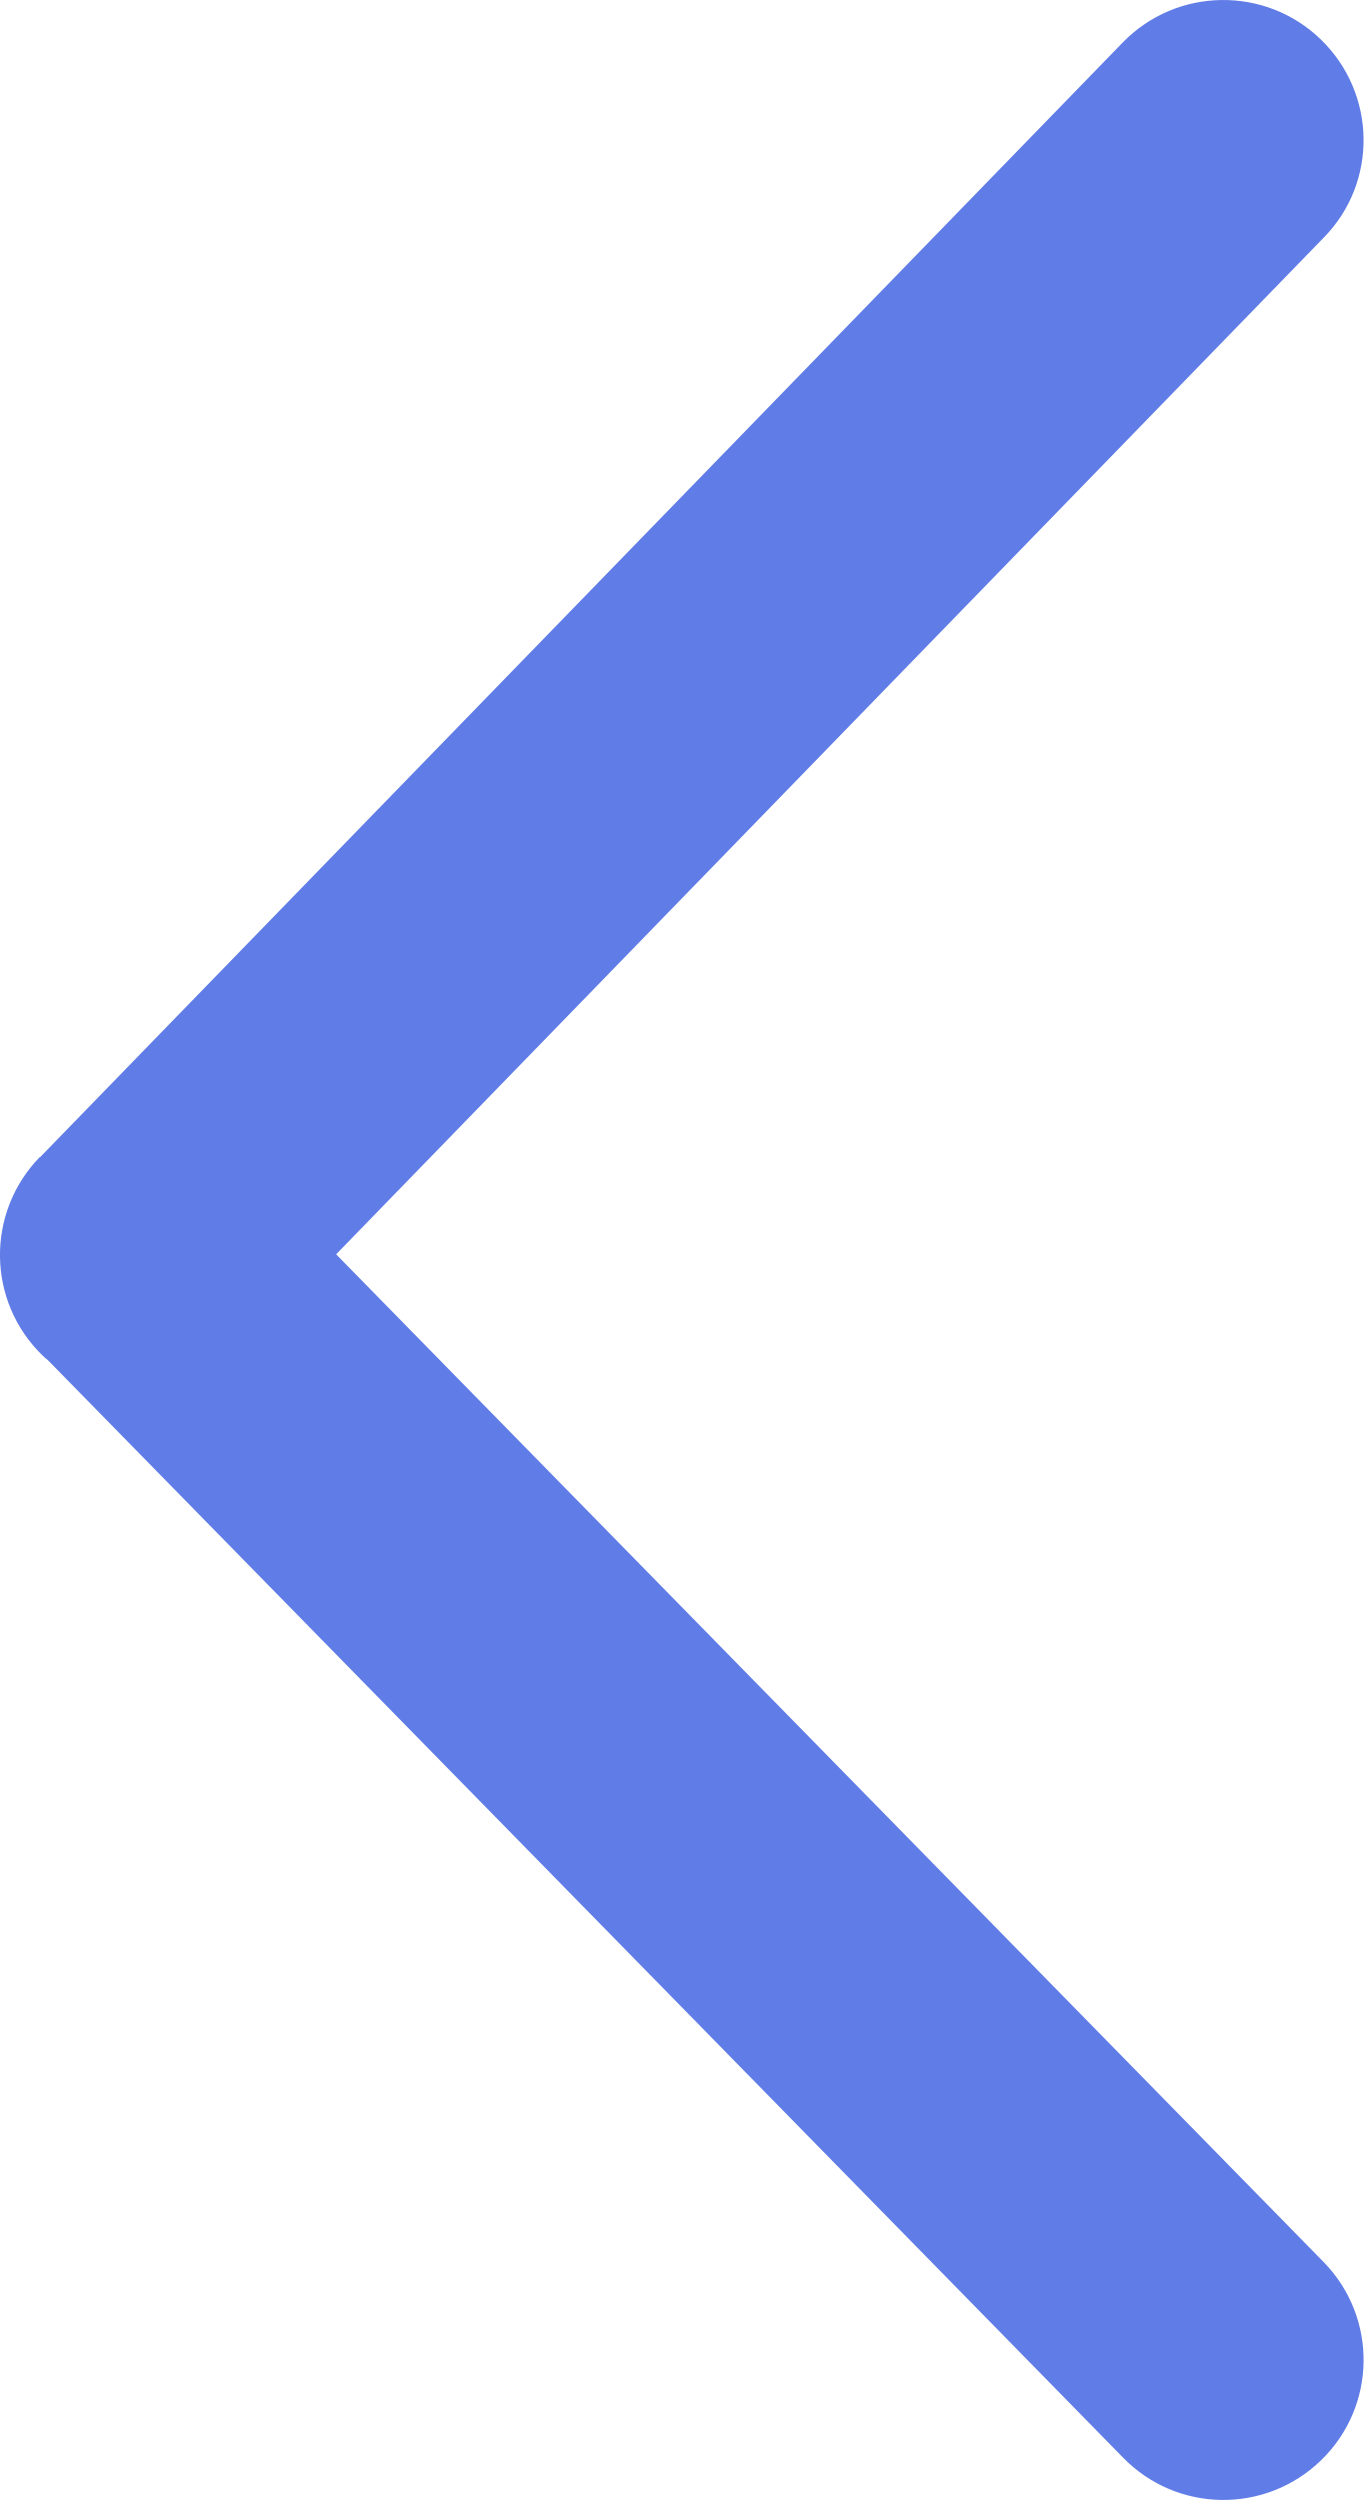
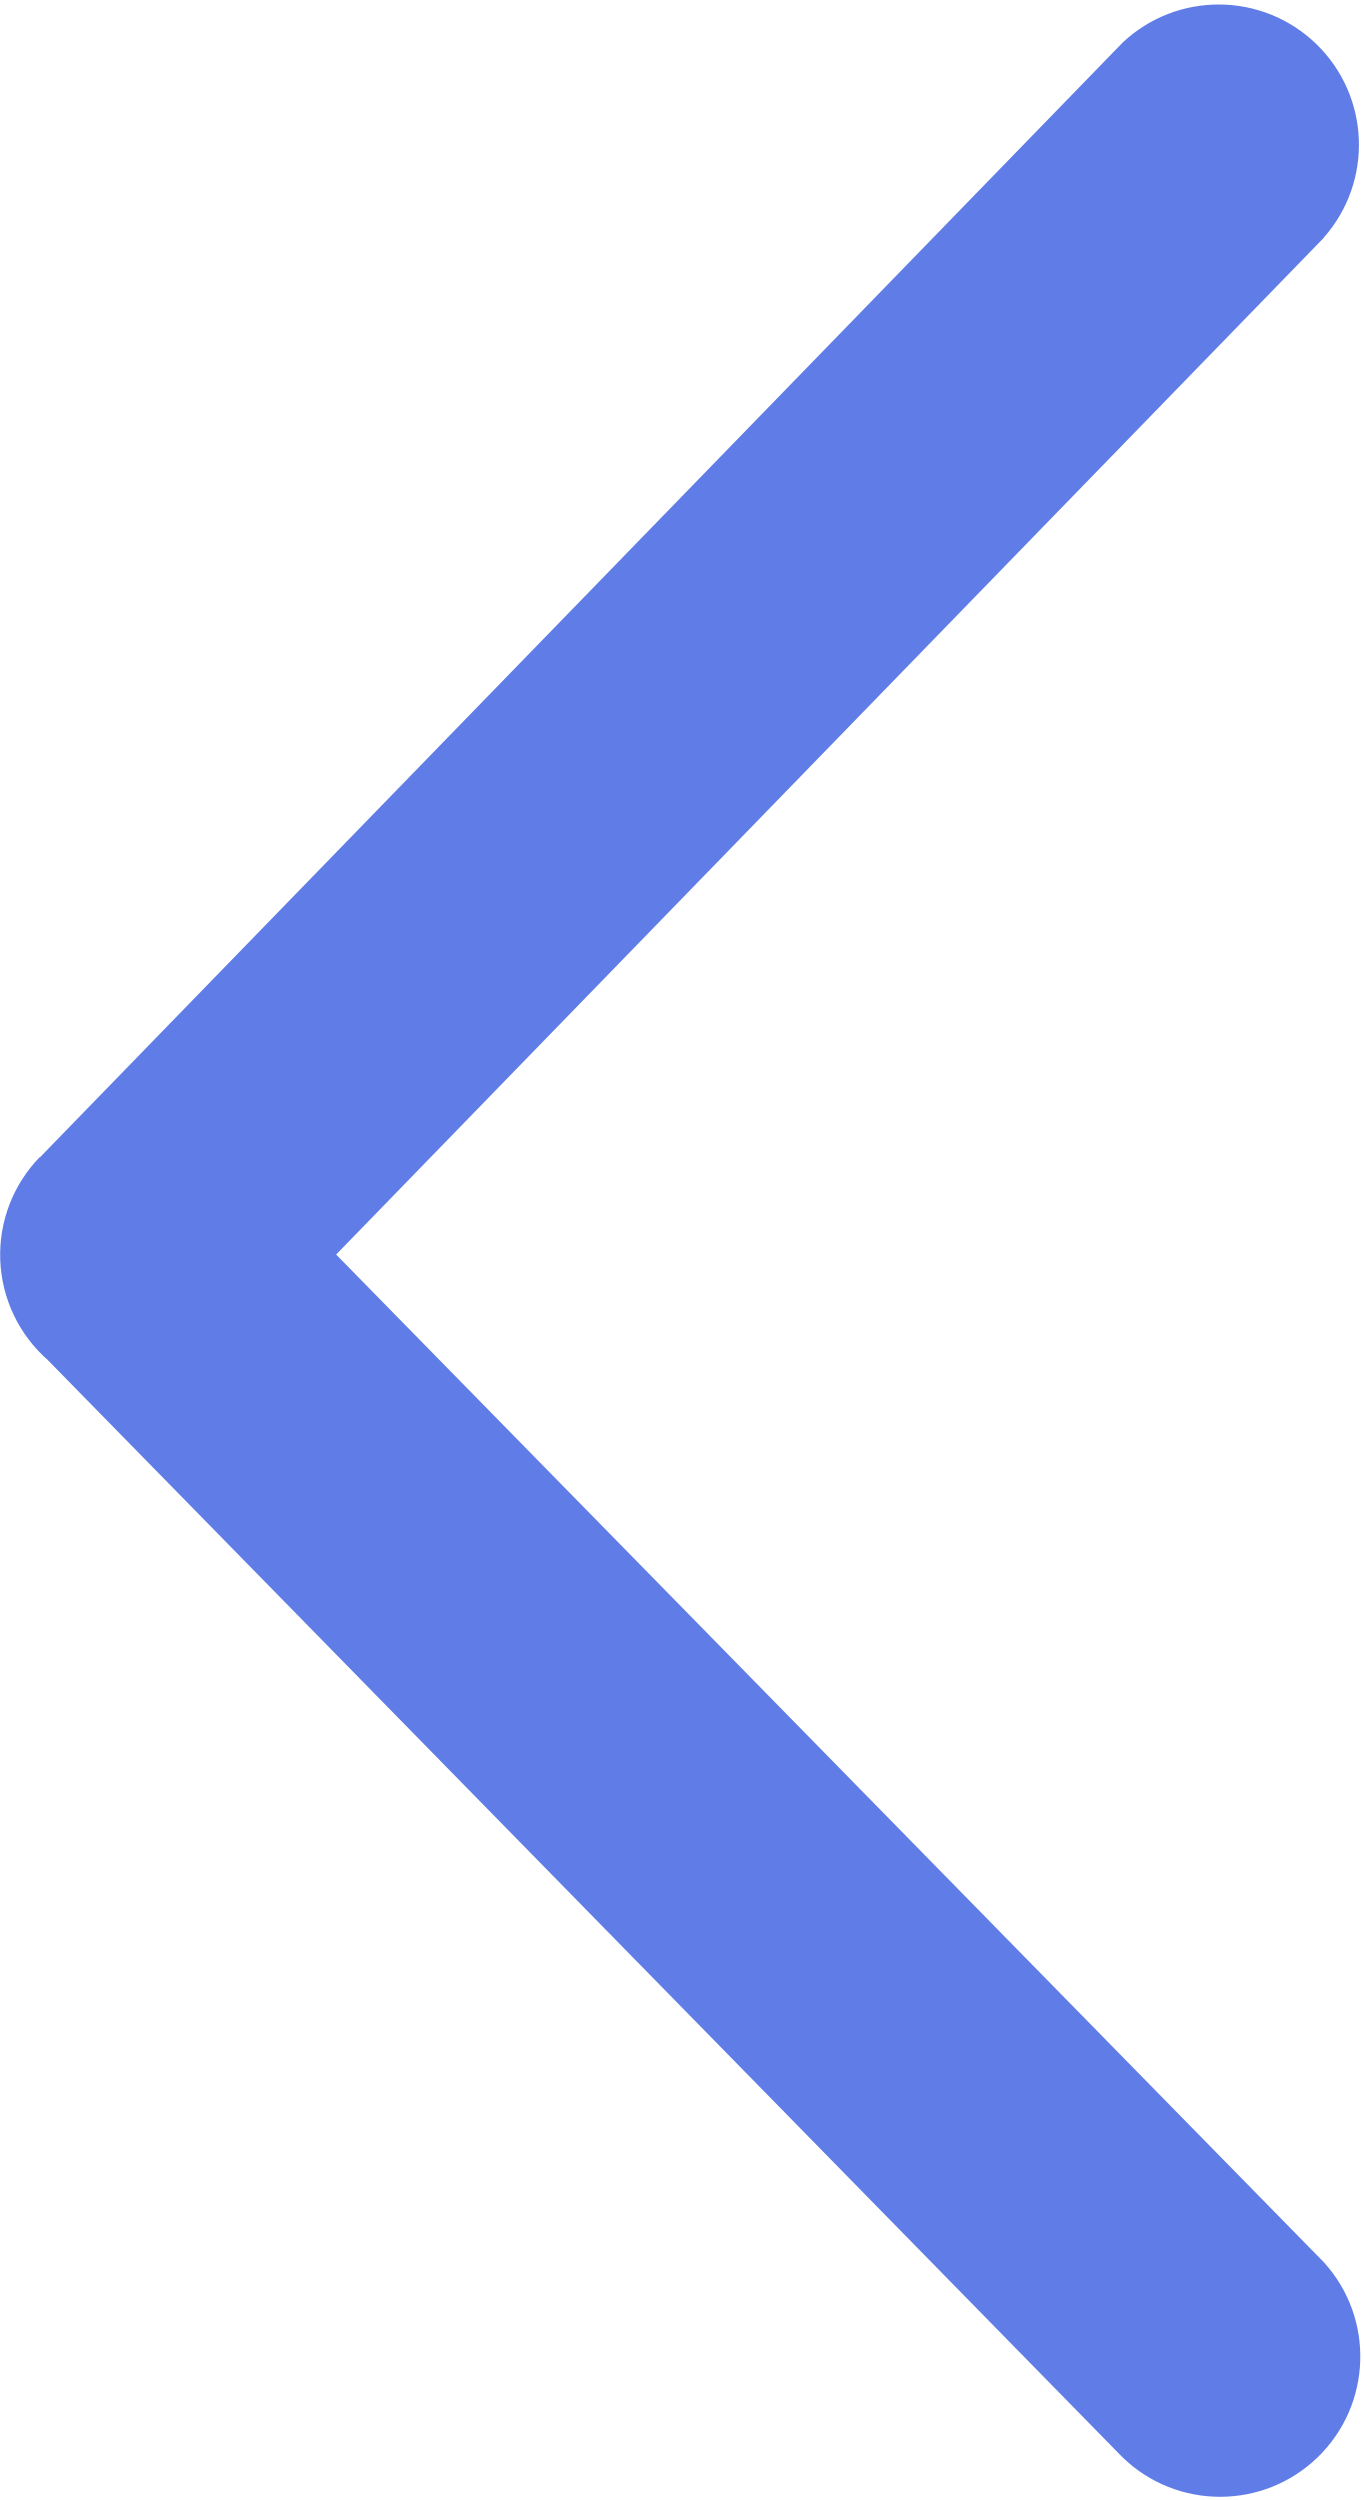
- <svg xmlns="http://www.w3.org/2000/svg" width="6" height="11" viewBox="0 0 6 11" fill="none">
-   <path d="M5.825 1.045C6.063 0.802 6.057 0.412 5.812 0.174C5.568 -0.063 5.177 -0.057 4.94 0.187L0.176 5.092L0.618 5.521L0.175 5.091C-0.063 5.336 -0.058 5.727 0.188 5.965C0.195 5.972 0.202 5.978 0.21 5.984L4.941 10.813C5.178 11.057 5.568 11.063 5.813 10.825C6.057 10.588 6.063 10.199 5.825 9.954L1.479 5.519L5.825 1.045Z" fill="#607CE6" />
+ <svg xmlns="http://www.w3.org/2000/svg" width="6" height="11" fill="none">
+   <path d="M5.825 1.045A.617.617 0 004.94.187L.176 5.092l.442.429-.443-.43a.617.617 0 00.035.893l4.73 4.829a.617.617 0 00.885-.859L1.479 5.52l4.346-4.474z" fill="#607CE6" />
</svg>
